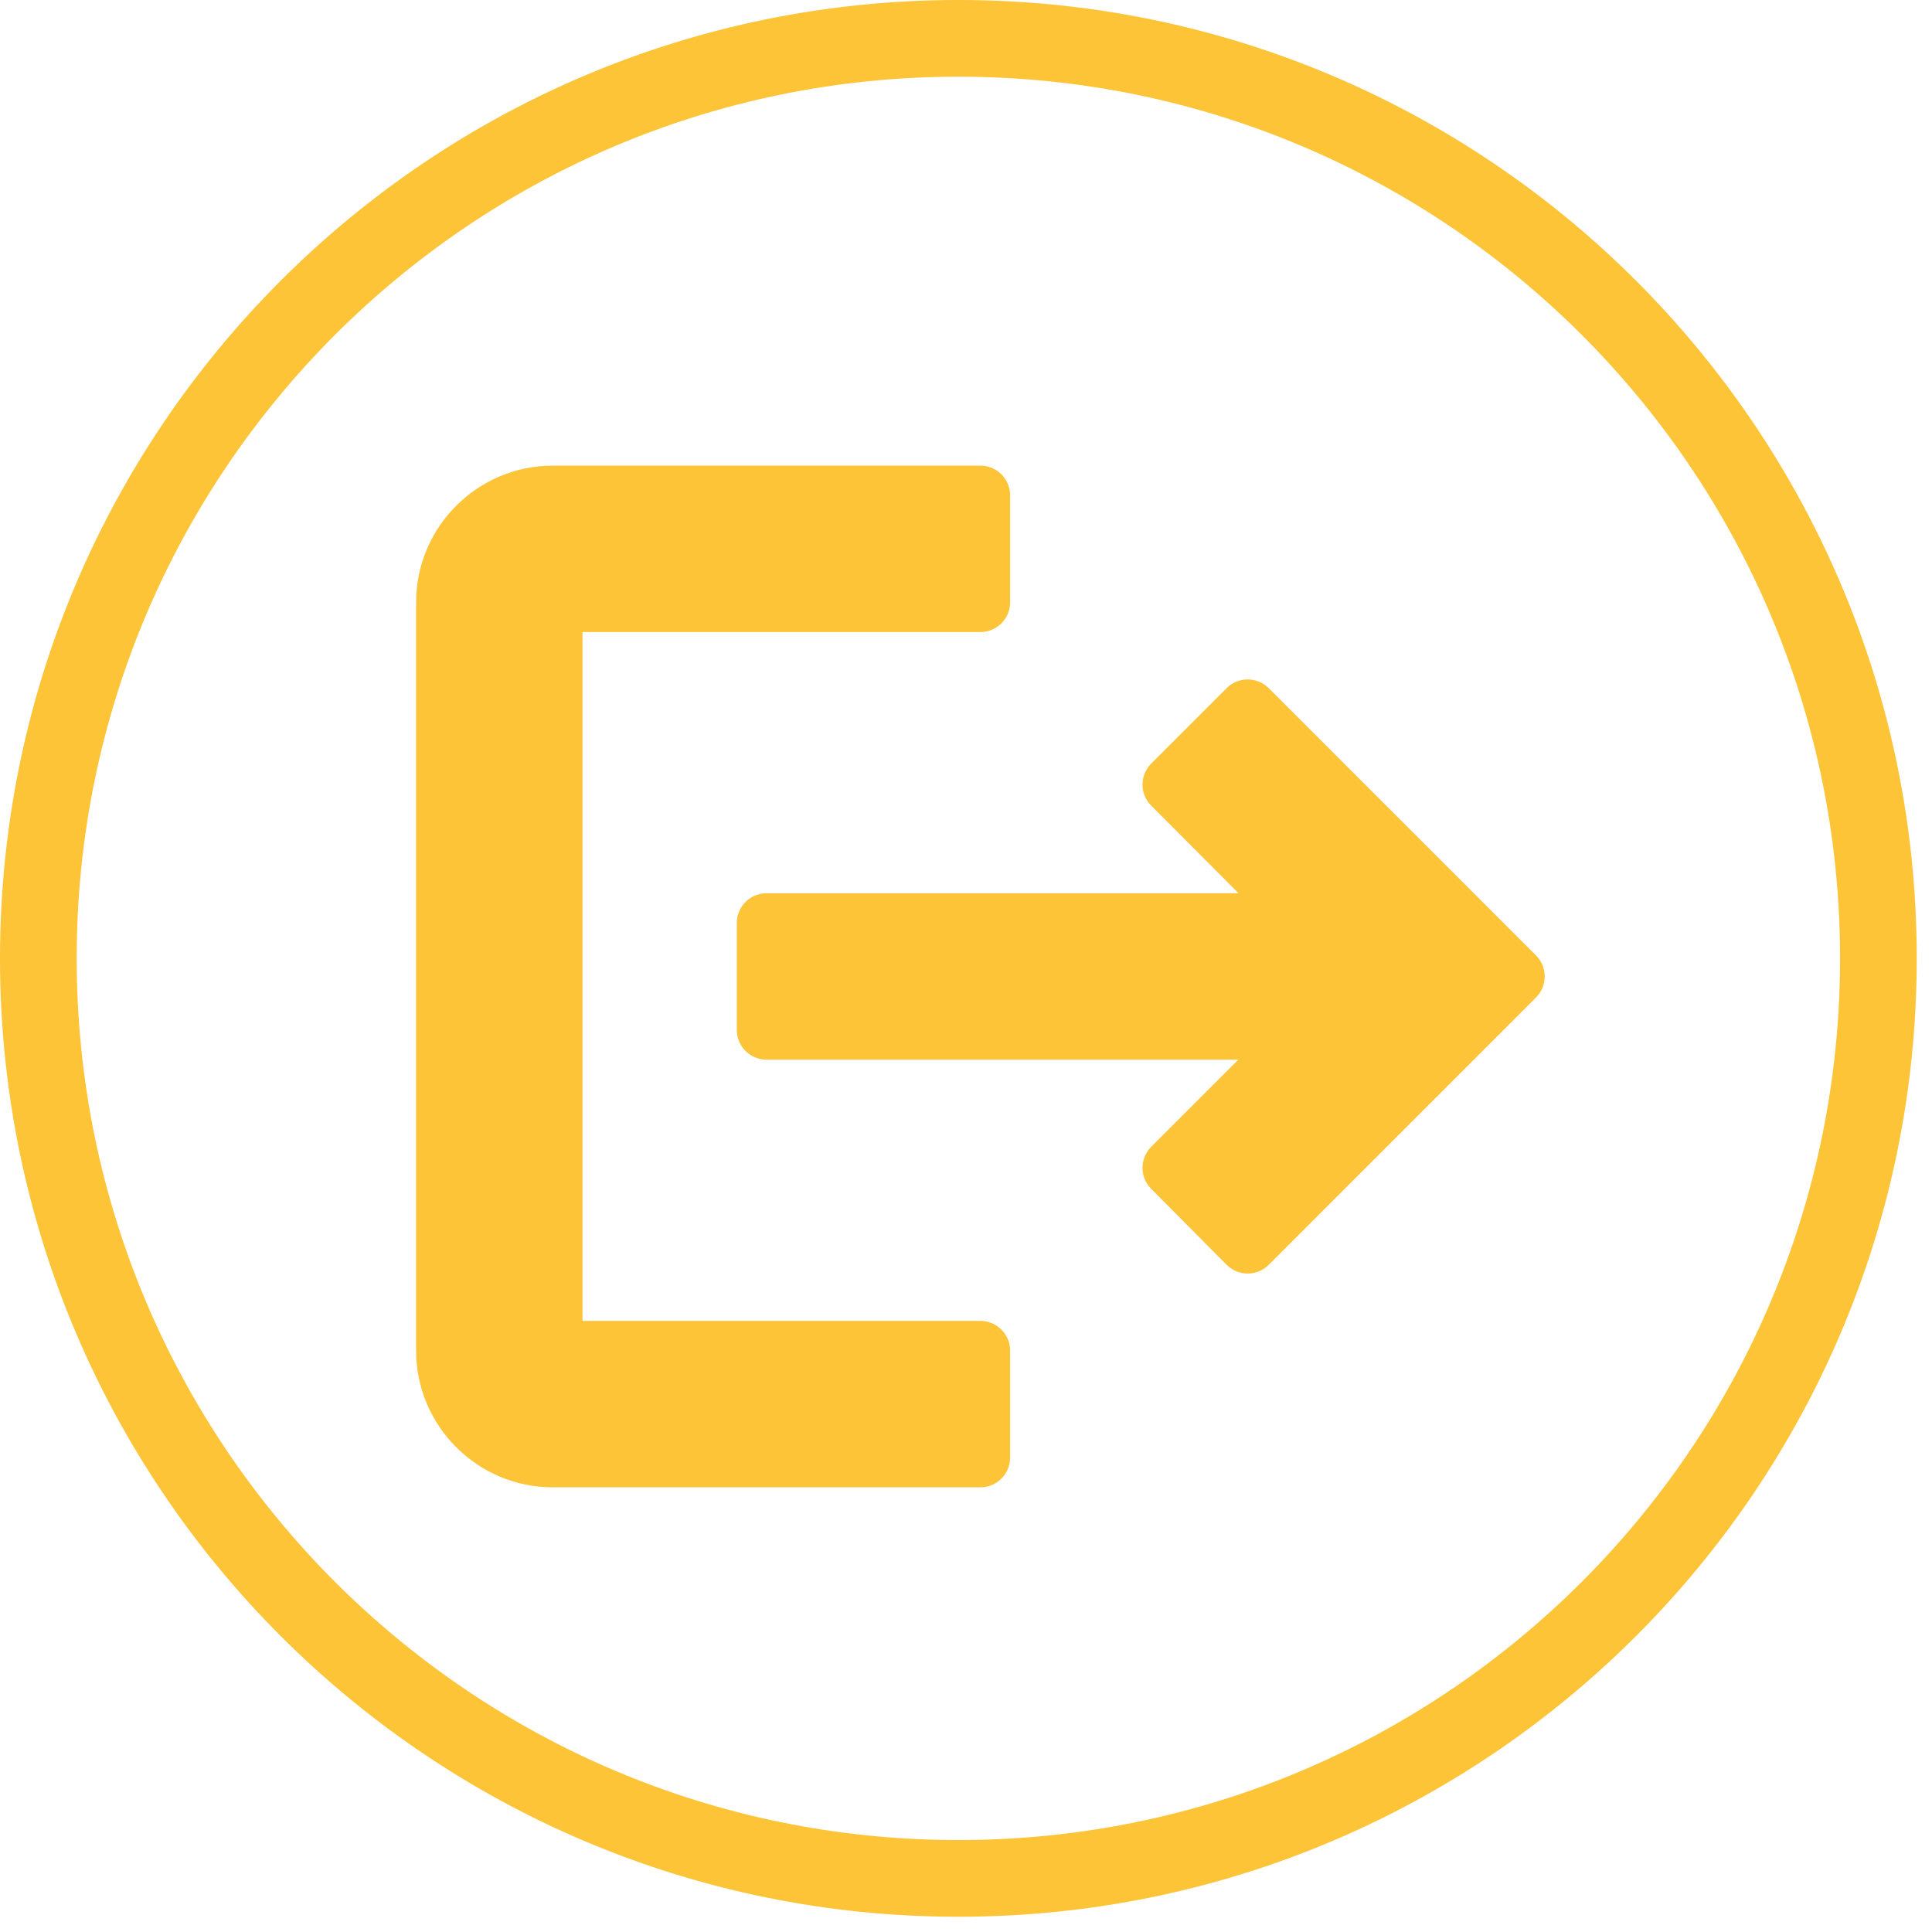
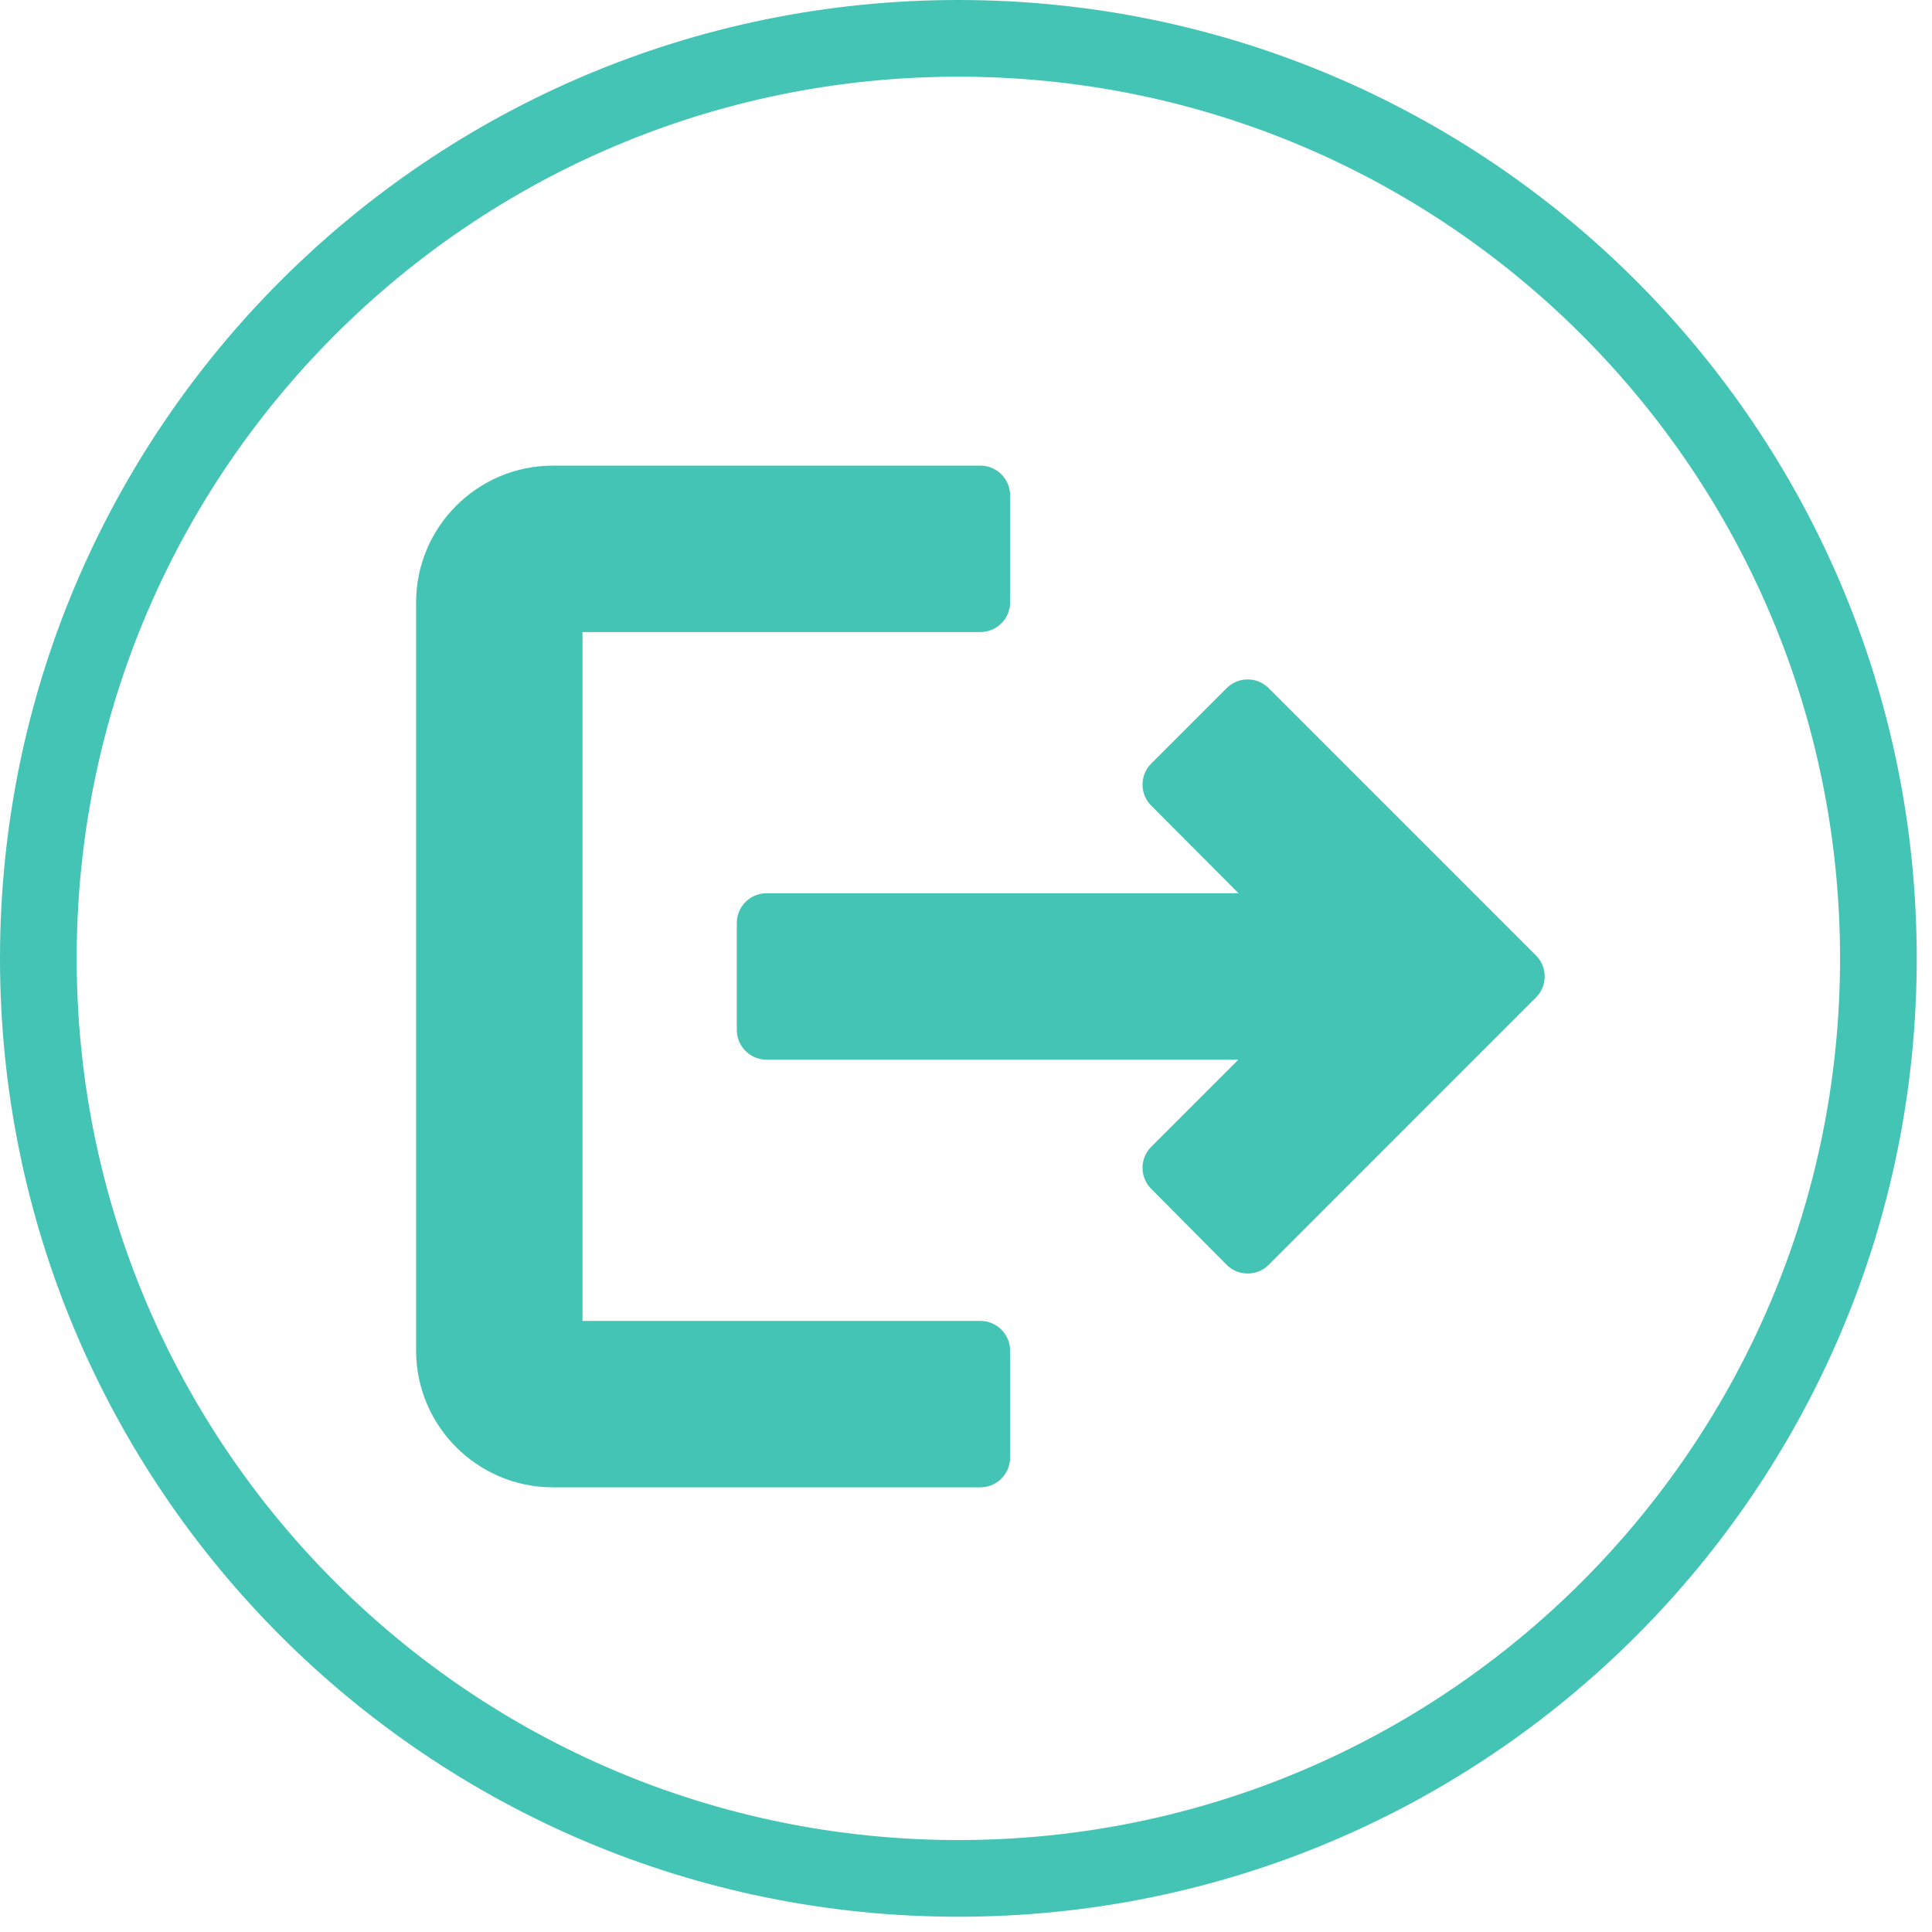
<svg xmlns="http://www.w3.org/2000/svg" width="39" height="39" viewBox="0 0 39 39" fill="none">
-   <rect x="0.774" y="0.774" width="37.144" height="37.144" rx="18.572" stroke="#FCC436" stroke-width="1.548" />
-   <path d="M25.186 14.316L23.664 15.838L26.448 18.632H15.474V20.79H26.448L23.664 23.574L25.186 25.107L30.581 19.711L25.186 14.316ZM11.158 12.158H19.79V10H11.158C9.971 10 9 10.971 9 12.158V27.265C9 28.452 9.971 29.423 11.158 29.423H19.79V27.265H11.158V12.158Z" fill="#FCC436" stroke="#FCC436" stroke-width="1.201" stroke-linejoin="round" />
+   <rect x="0.774" y="0.774" width="37.144" height="37.144" rx="18.572" stroke="#44C4B4" stroke-width="1.548" />
+   <path d="M25.186 14.316L23.664 15.838L26.448 18.632H15.474V20.79H26.448L23.664 23.574L25.186 25.107L30.581 19.711L25.186 14.316ZM11.158 12.158H19.79V10H11.158C9.971 10 9 10.971 9 12.158V27.265C9 28.452 9.971 29.423 11.158 29.423H19.79V27.265H11.158V12.158Z" fill="#44C4B4" stroke="#44C4B4" stroke-width="1.201" stroke-linejoin="round" />
</svg>
